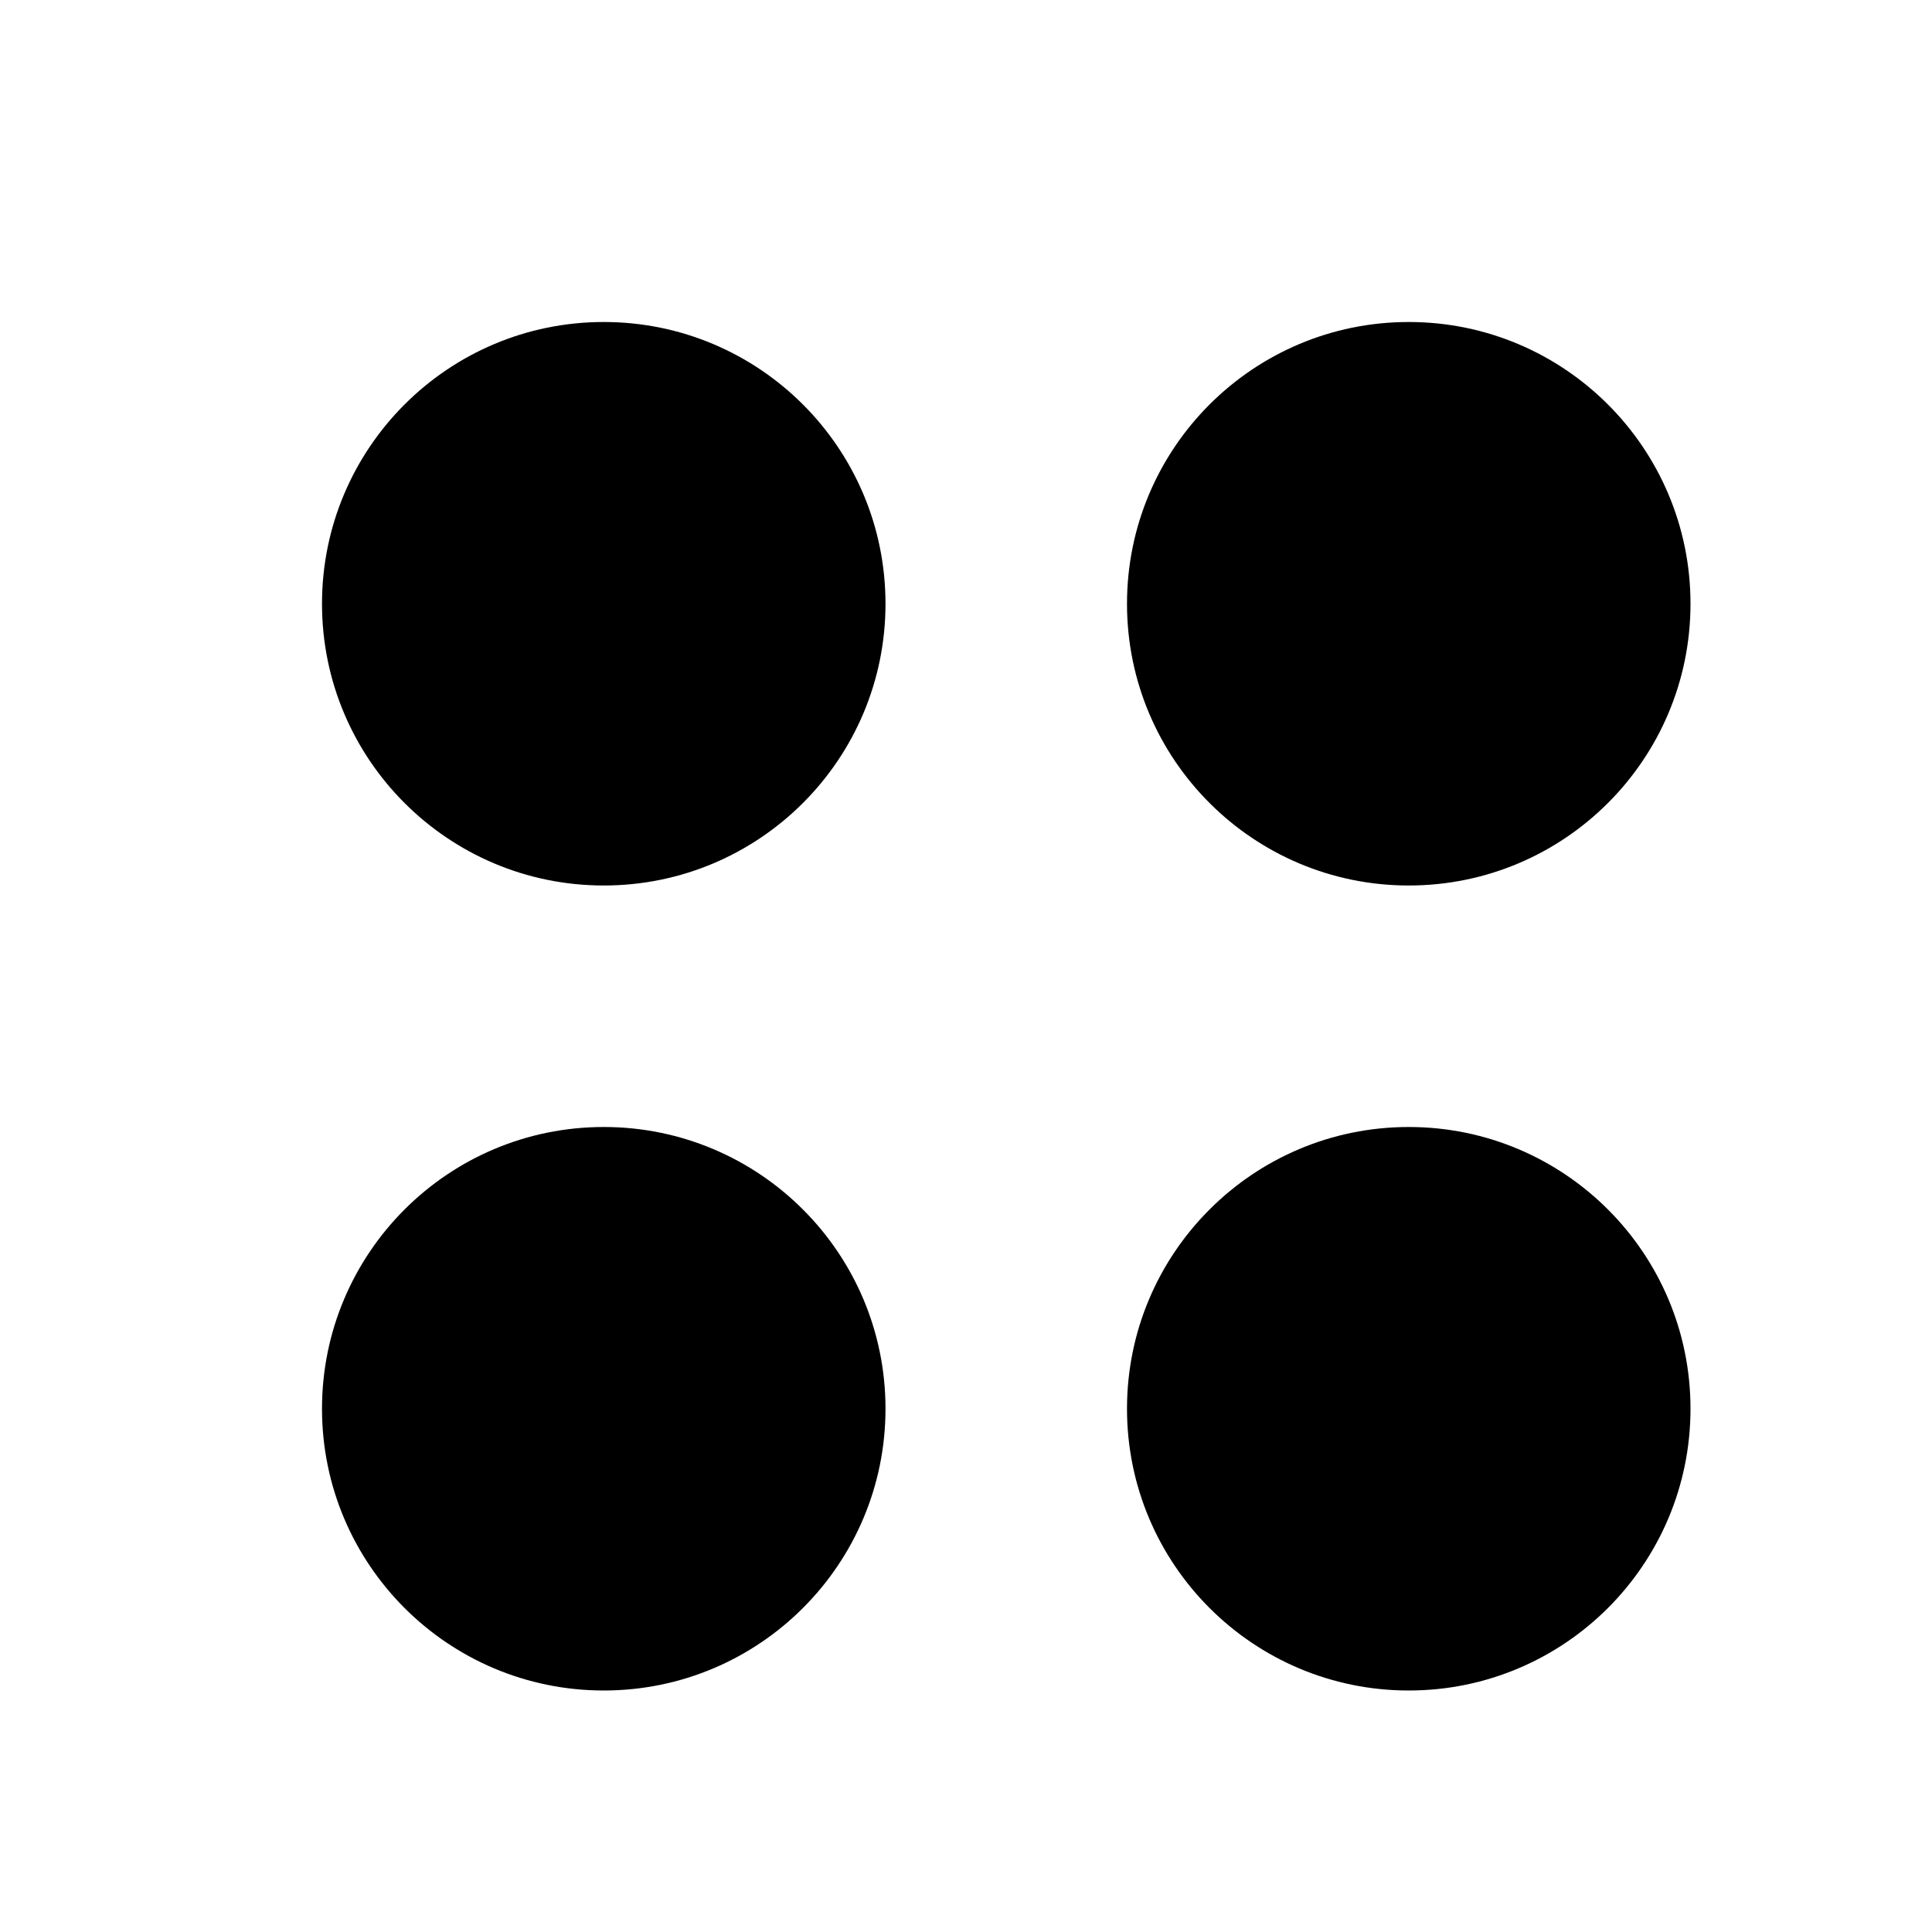
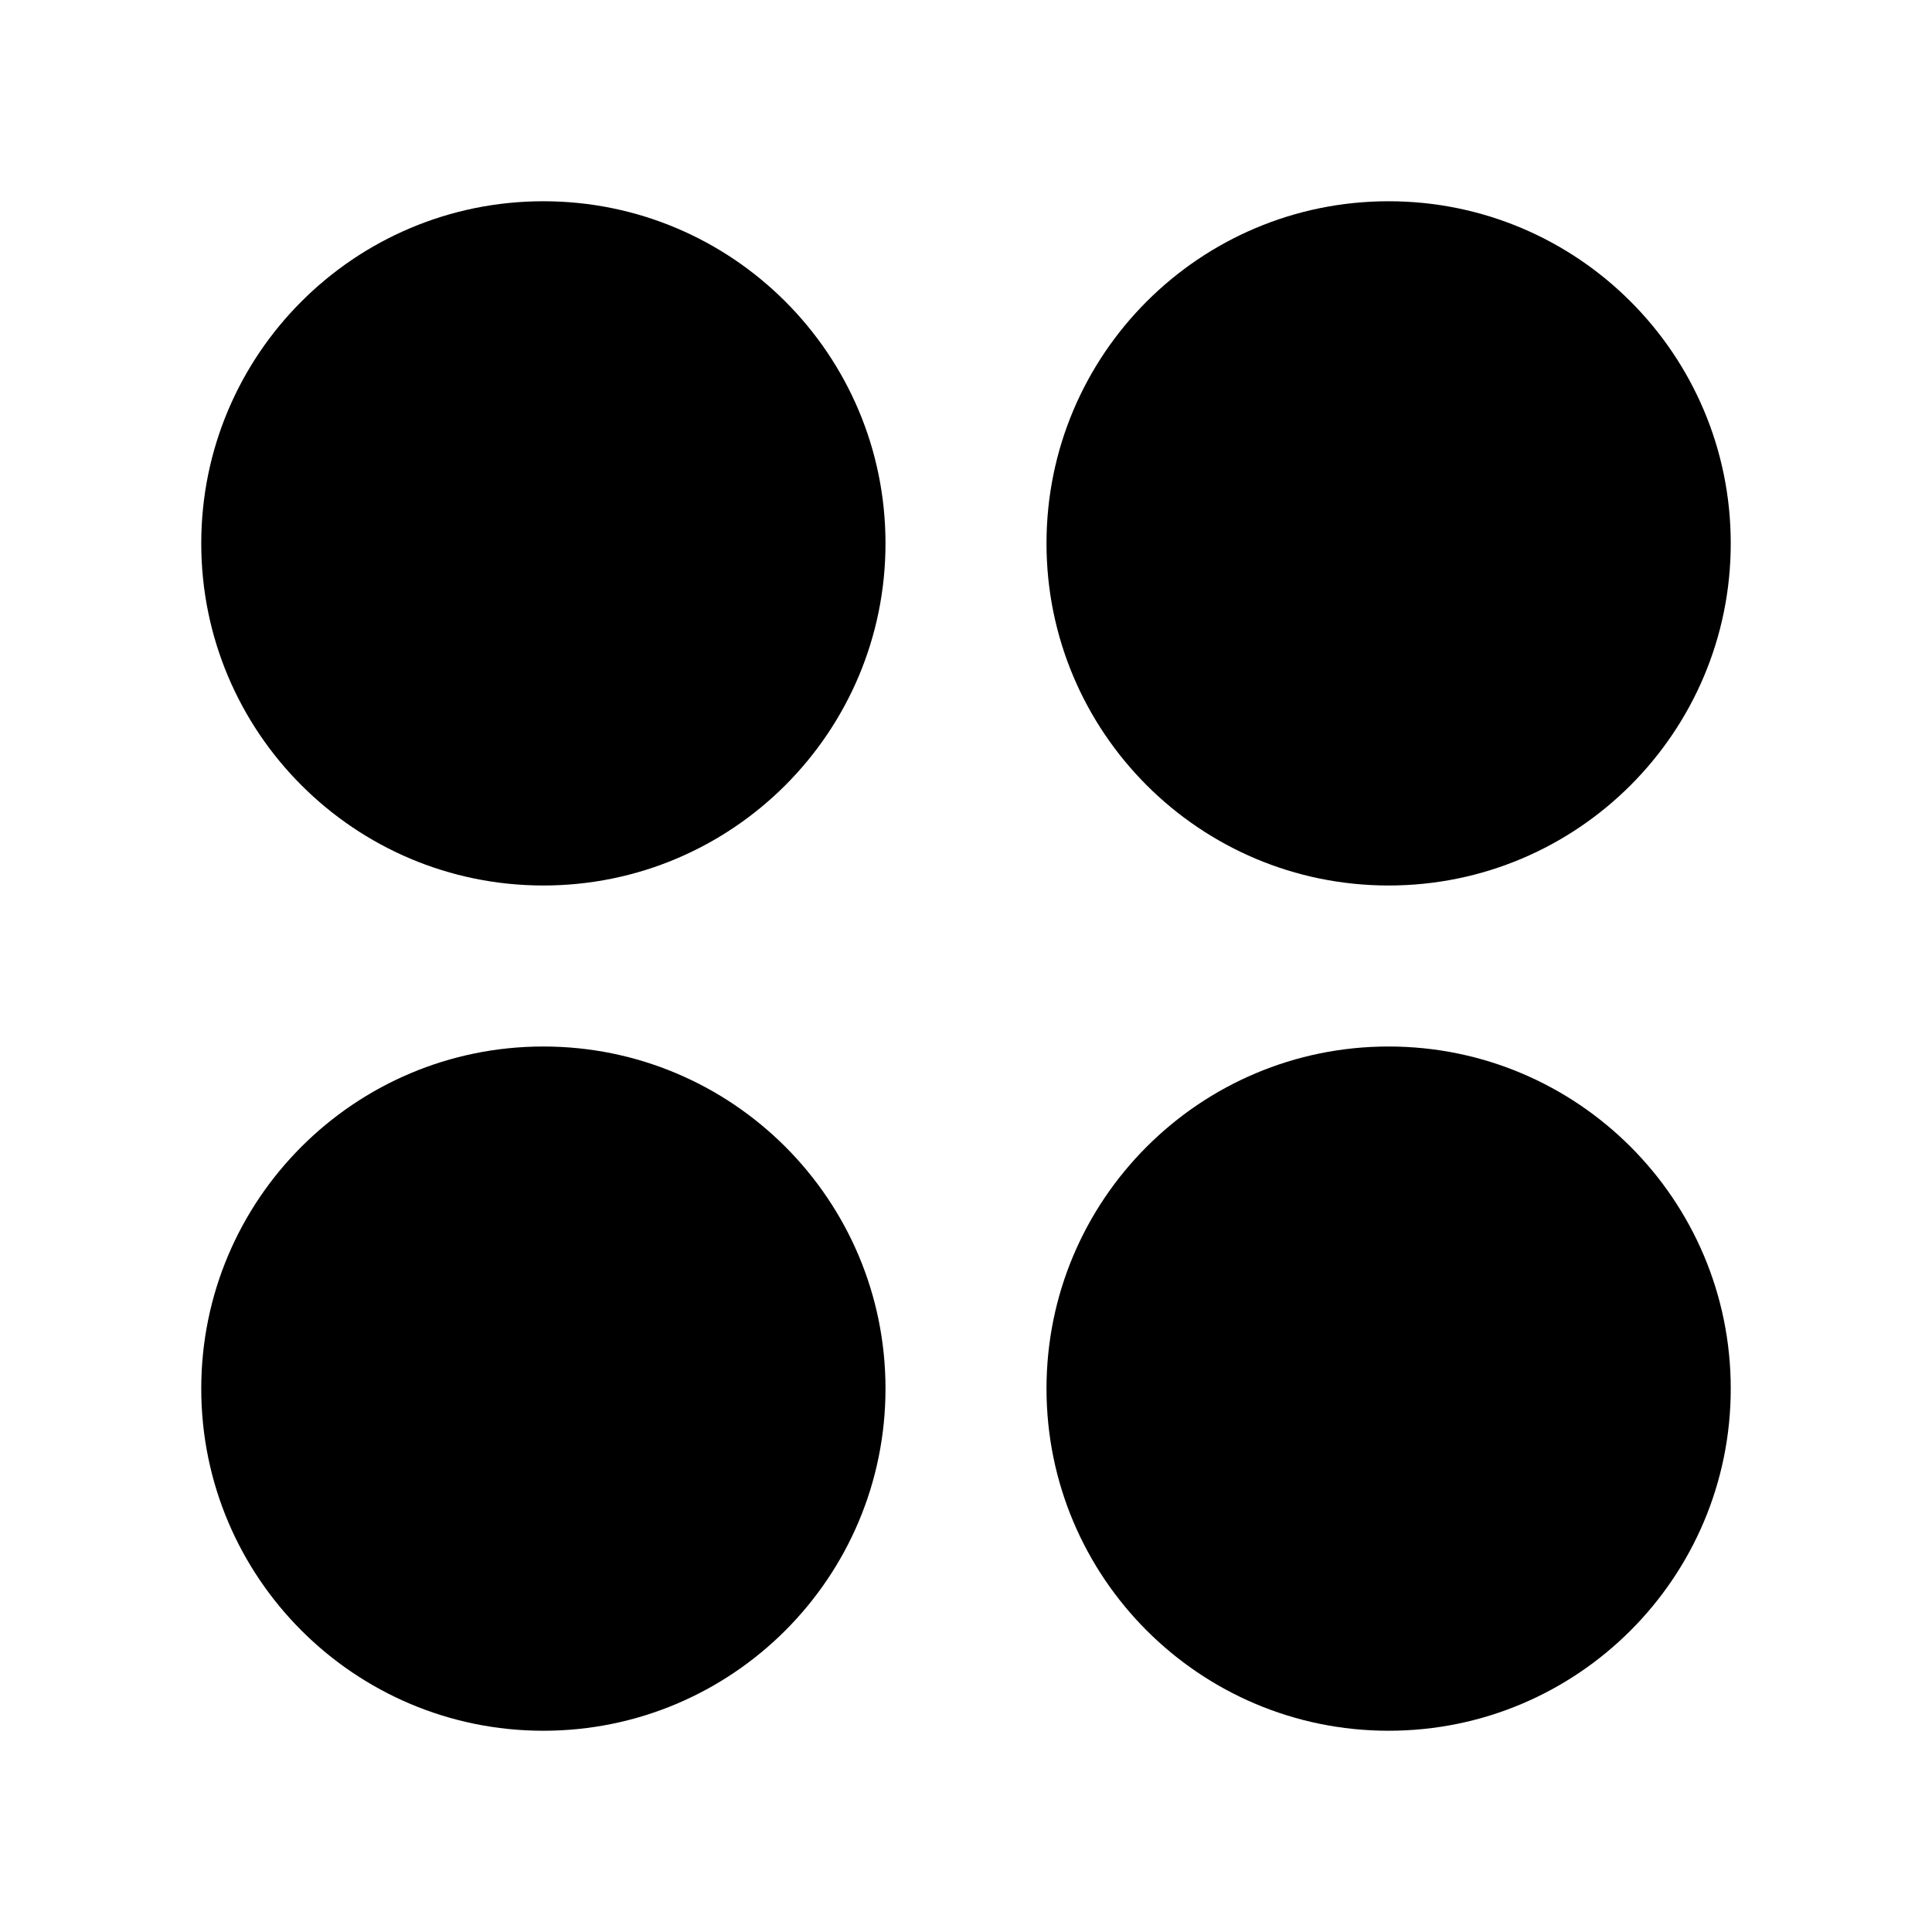
- <svg xmlns="http://www.w3.org/2000/svg" viewBox="0 0 24 24">
-   <path d="M11 7.5C11 9.433 9.433 11 7.5 11C5.567 11 4 9.433 4 7.5C4 5.567 5.567 4 7.5 4C9.433 4 11 5.567 11 7.5Z" fill="currentColor" />
-   <path d="M21 7.5C21 9.433 19.433 11 17.5 11C15.567 11 14 9.433 14 7.5C14 5.567 15.567 4 17.5 4C19.433 4 21 5.567 21 7.5Z" fill="currentColor" />
-   <path d="M11 17.5C11 19.433 9.433 21 7.5 21C5.567 21 4 19.433 4 17.5C4 15.567 5.567 14 7.5 14C9.433 14 11 15.567 11 17.5Z" fill="currentColor" />
-   <path d="M21 17.5C21 19.433 19.433 21 17.5 21C15.567 21 14 19.433 14 17.5C14 15.567 15.567 14 17.5 14C19.433 14 21 15.567 21 17.5Z" fill="currentColor" />
+ <svg xmlns="http://www.w3.org/2000/svg" viewBox="0 0 24 24" fill="none">
+   <path fill-rule="evenodd" clip-rule="evenodd" d="M2.5 6.75C2.5 4.403 4.403 2.5 6.75 2.5C9.097 2.5 11 4.403 11 6.75C11 9.097 9.097 11 6.75 11C4.403 11 2.5 9.097 2.5 6.75Z" fill="currentColor" />
+   <path fill-rule="evenodd" clip-rule="evenodd" d="M17.25 2.5C14.903 2.5 13 4.403 13 6.75C13 9.097 14.903 11 17.25 11C19.597 11 21.5 9.097 21.5 6.75C21.5 4.403 19.597 2.5 17.25 2.5Z" fill="currentColor" />
+   <path fill-rule="evenodd" clip-rule="evenodd" d="M17.25 13C14.903 13 13 14.903 13 17.25C13 19.597 14.903 21.5 17.25 21.5C19.597 21.5 21.5 19.597 21.5 17.25C21.5 14.903 19.597 13 17.25 13Z" fill="currentColor" />
+   <path fill-rule="evenodd" clip-rule="evenodd" d="M6.75 13C4.403 13 2.5 14.903 2.5 17.25C2.5 19.597 4.403 21.5 6.75 21.5C9.097 21.5 11 19.597 11 17.25C11 14.903 9.097 13 6.75 13Z" fill="currentColor" />
</svg>
